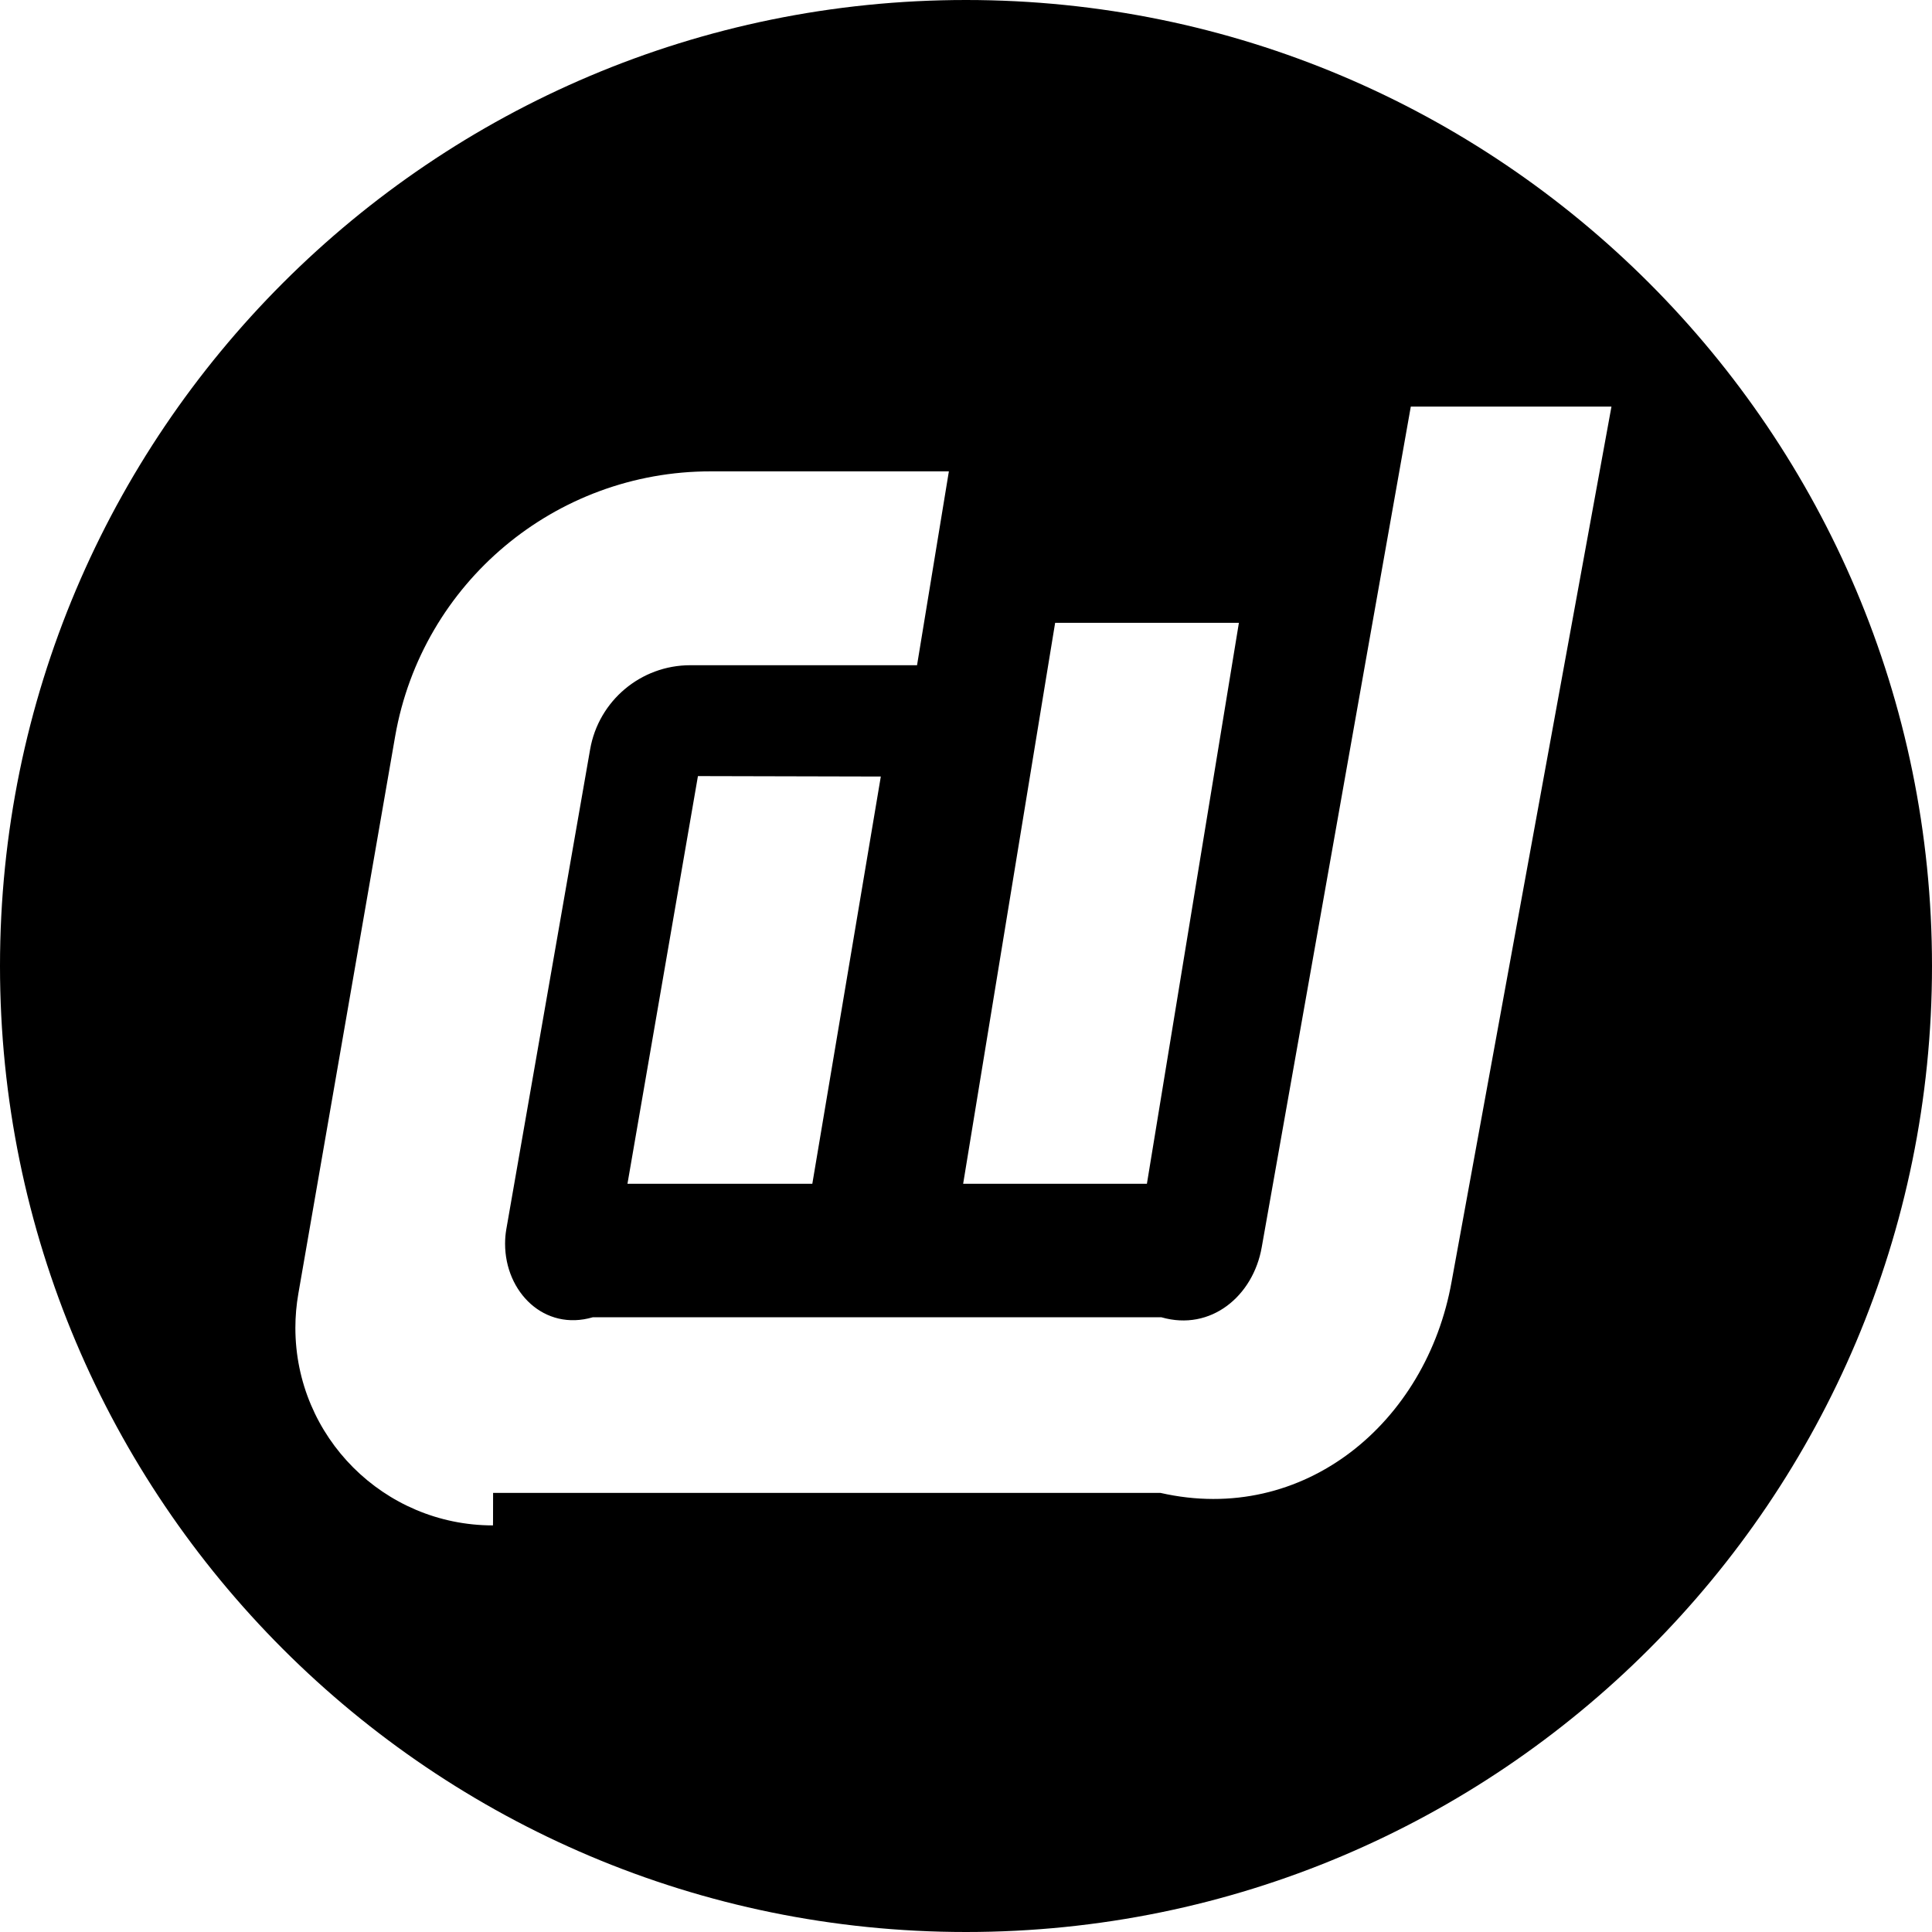
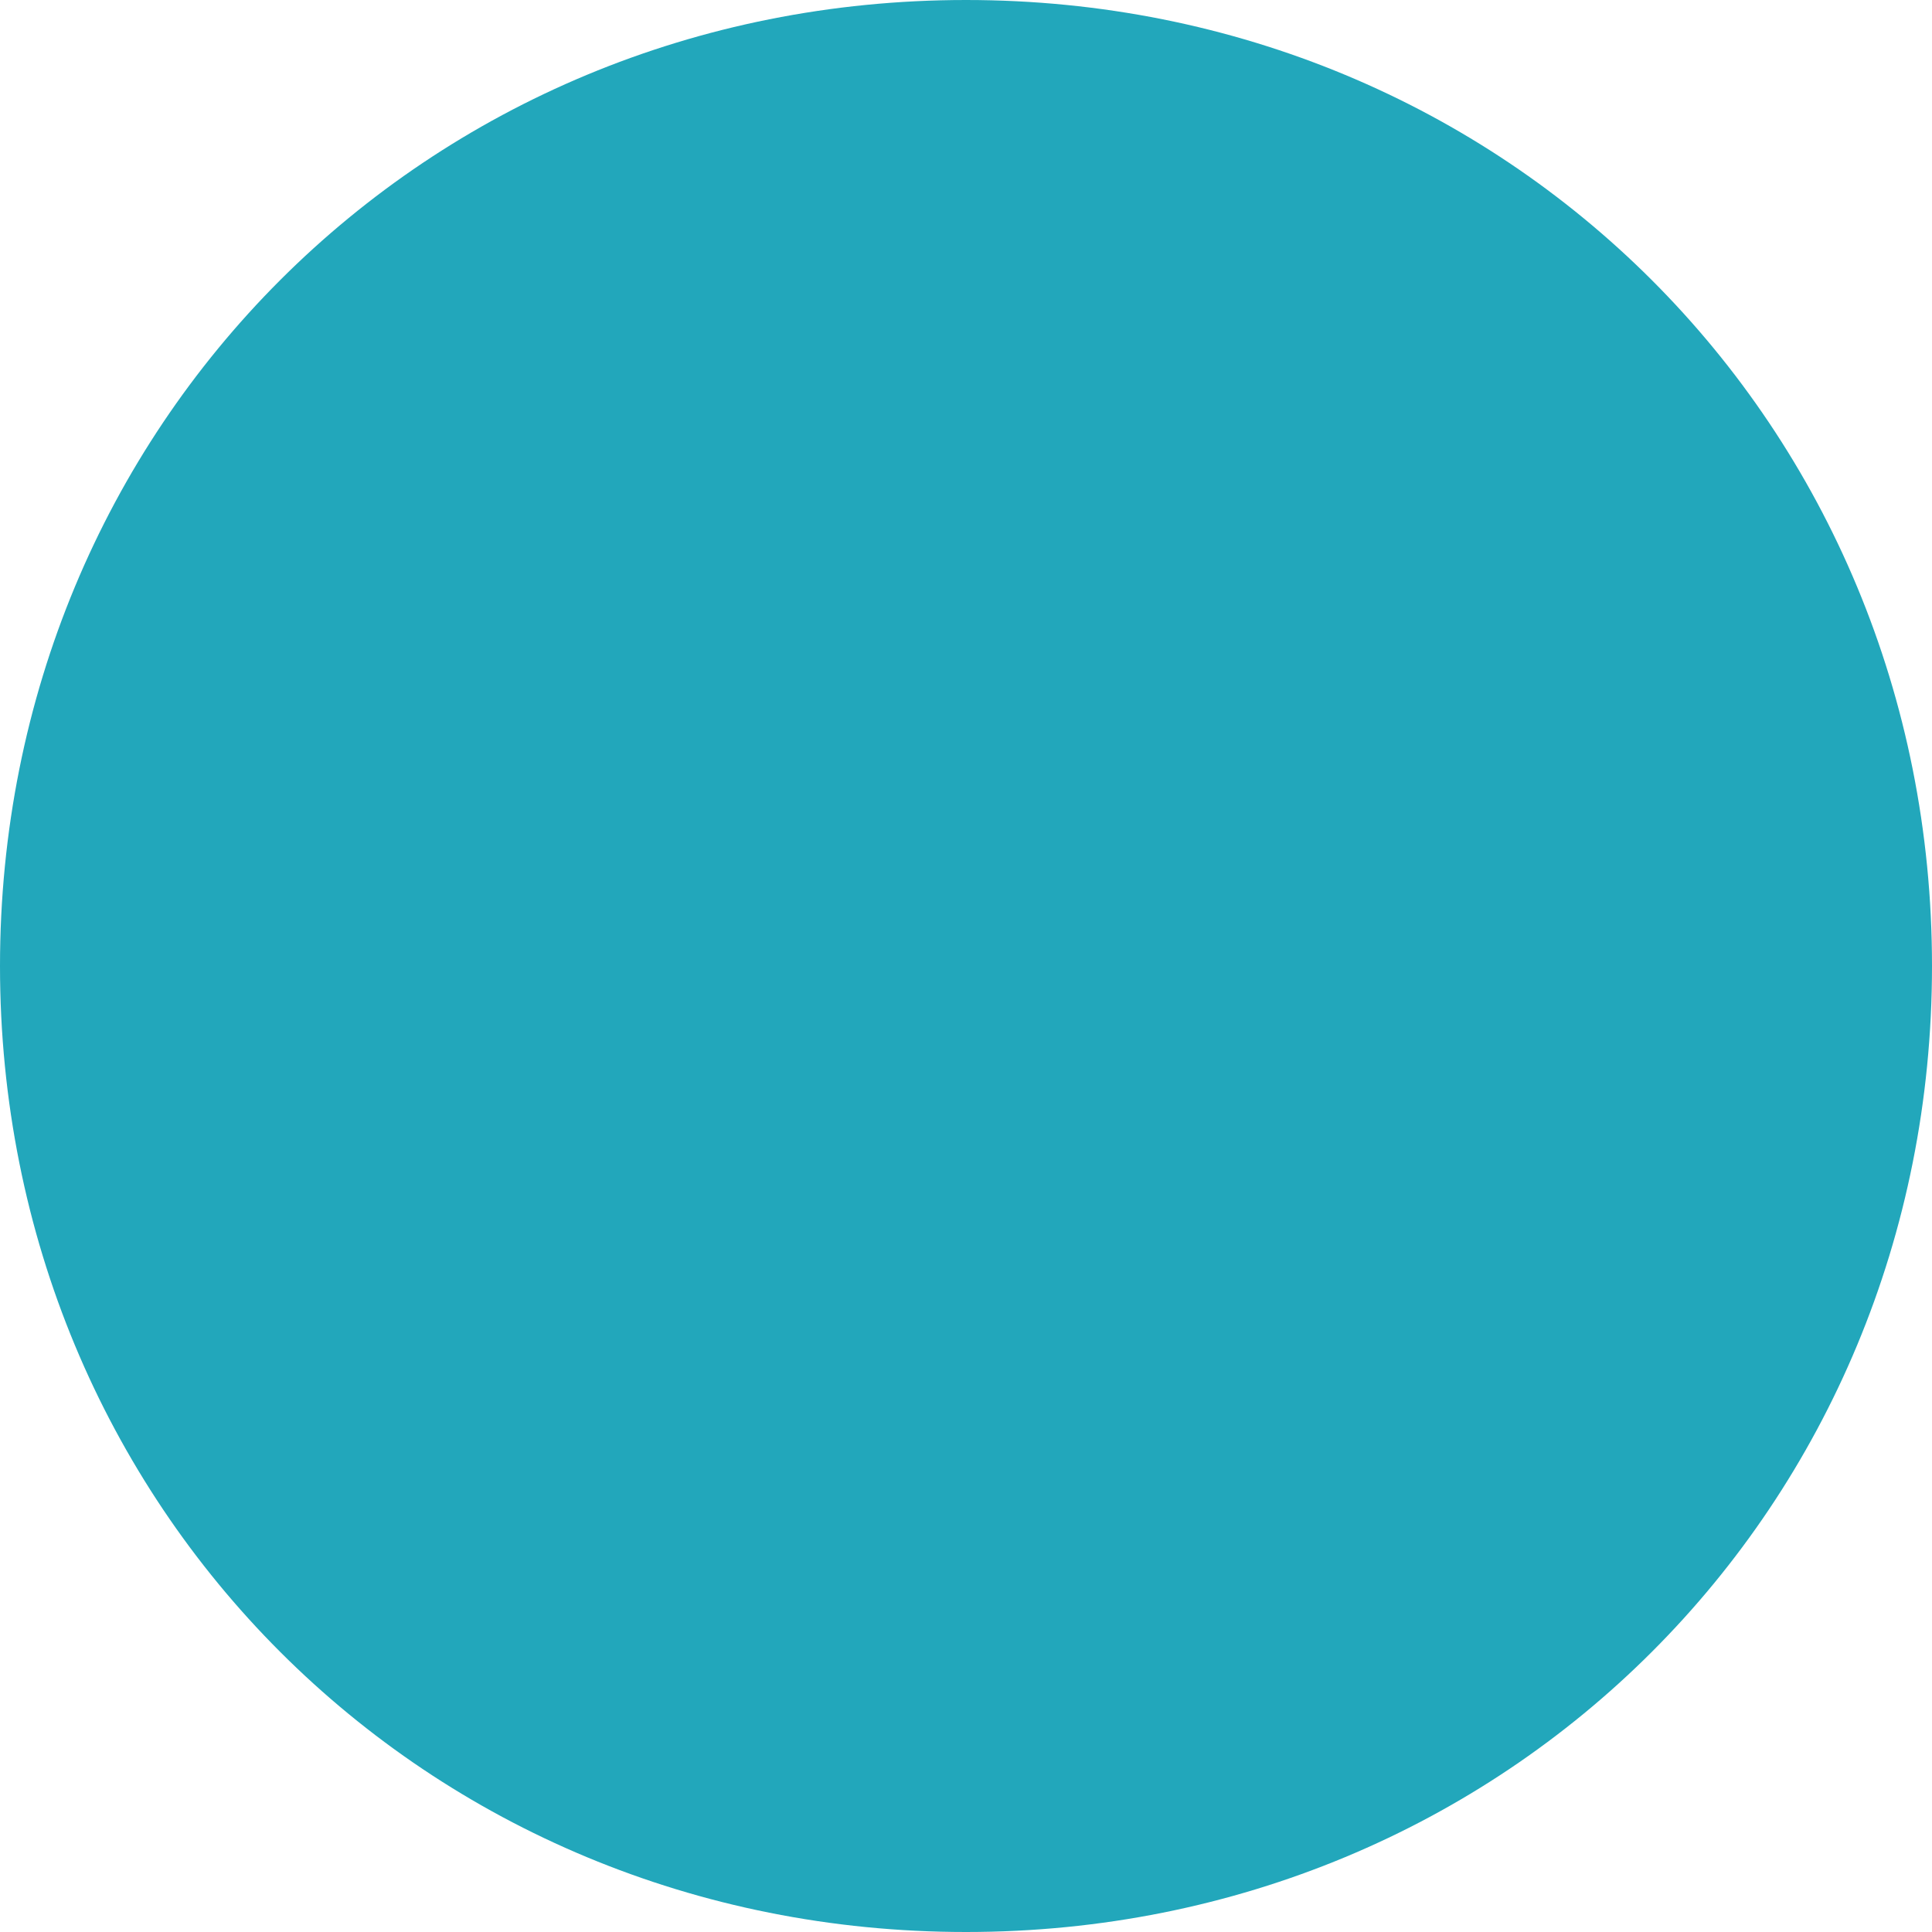
- <svg xmlns="http://www.w3.org/2000/svg" version="1.1" width="44px" height="44px">
-   <g transform="matrix(1 0 0 1 -40 -64 )">
-     <path d="M 44 22  C 44 9.85  34.15 0  22 0  C 9.85 0  0 9.85  0 22  C 0 34.15  9.85 44  22 44  C 34.15 44  44 34.15  44 22  Z M 21.935 26.96  L 24.03 14.185  L 28.215 14.185  L 26.12 26.96  L 21.935 26.96  Z M 36.7 9.26  L 33.06 29.185  C 32.49 32.4  29.695 34.742  26.43 34  L 11.23 34  C 11.229 34.74  11.228 34.74  11.227 34.74  C 8.742 34.74  6.727 32.725  6.727 30.24  C 6.727 29.979  6.75 29.718  6.795 29.46  L 9 16.765  C 9.612 13.275  12.646 10.73  16.19 10.735  L 21.61 10.735  L 20.885 15.15  L 15.72 15.15  C 14.596 15.15  13.634 15.958  13.44 17.065  L 11.53 28  C 11.512 28.107  11.503 28.216  11.503 28.325  C 11.503 29.428  12.397 30.323  13.5 30  L 26.45 30  C 27.577 30.325  28.541 29.515  28.735 28.405  L 32.13 9.26  L 36.7 9.26  Z M 15.895 17.675  L 20.06 17.685  L 18.5 26.96  L 14.29 26.96  L 15.895 17.675  Z " fill-rule="nonzero" fill="#000000" stroke="none" transform="matrix(1 0 0 1 40 64 )" />
+ <svg xmlns="http://www.w3.org/2000/svg" version="1.1" width="170px" height="170px">
+   <g transform="matrix(1 0 0 1 -237 -517 )">
+     <path d="M 322 517  C 369.6 517  407 554.4  407 602  C 407 649.6  369.6 687  322 687  C 274.4 687  237 649.6  237 602  C 237 554.4  274.4 517  322 517  Z " fill-rule="nonzero" fill="#22a7bb" stroke="none" />
  </g>
</svg>
